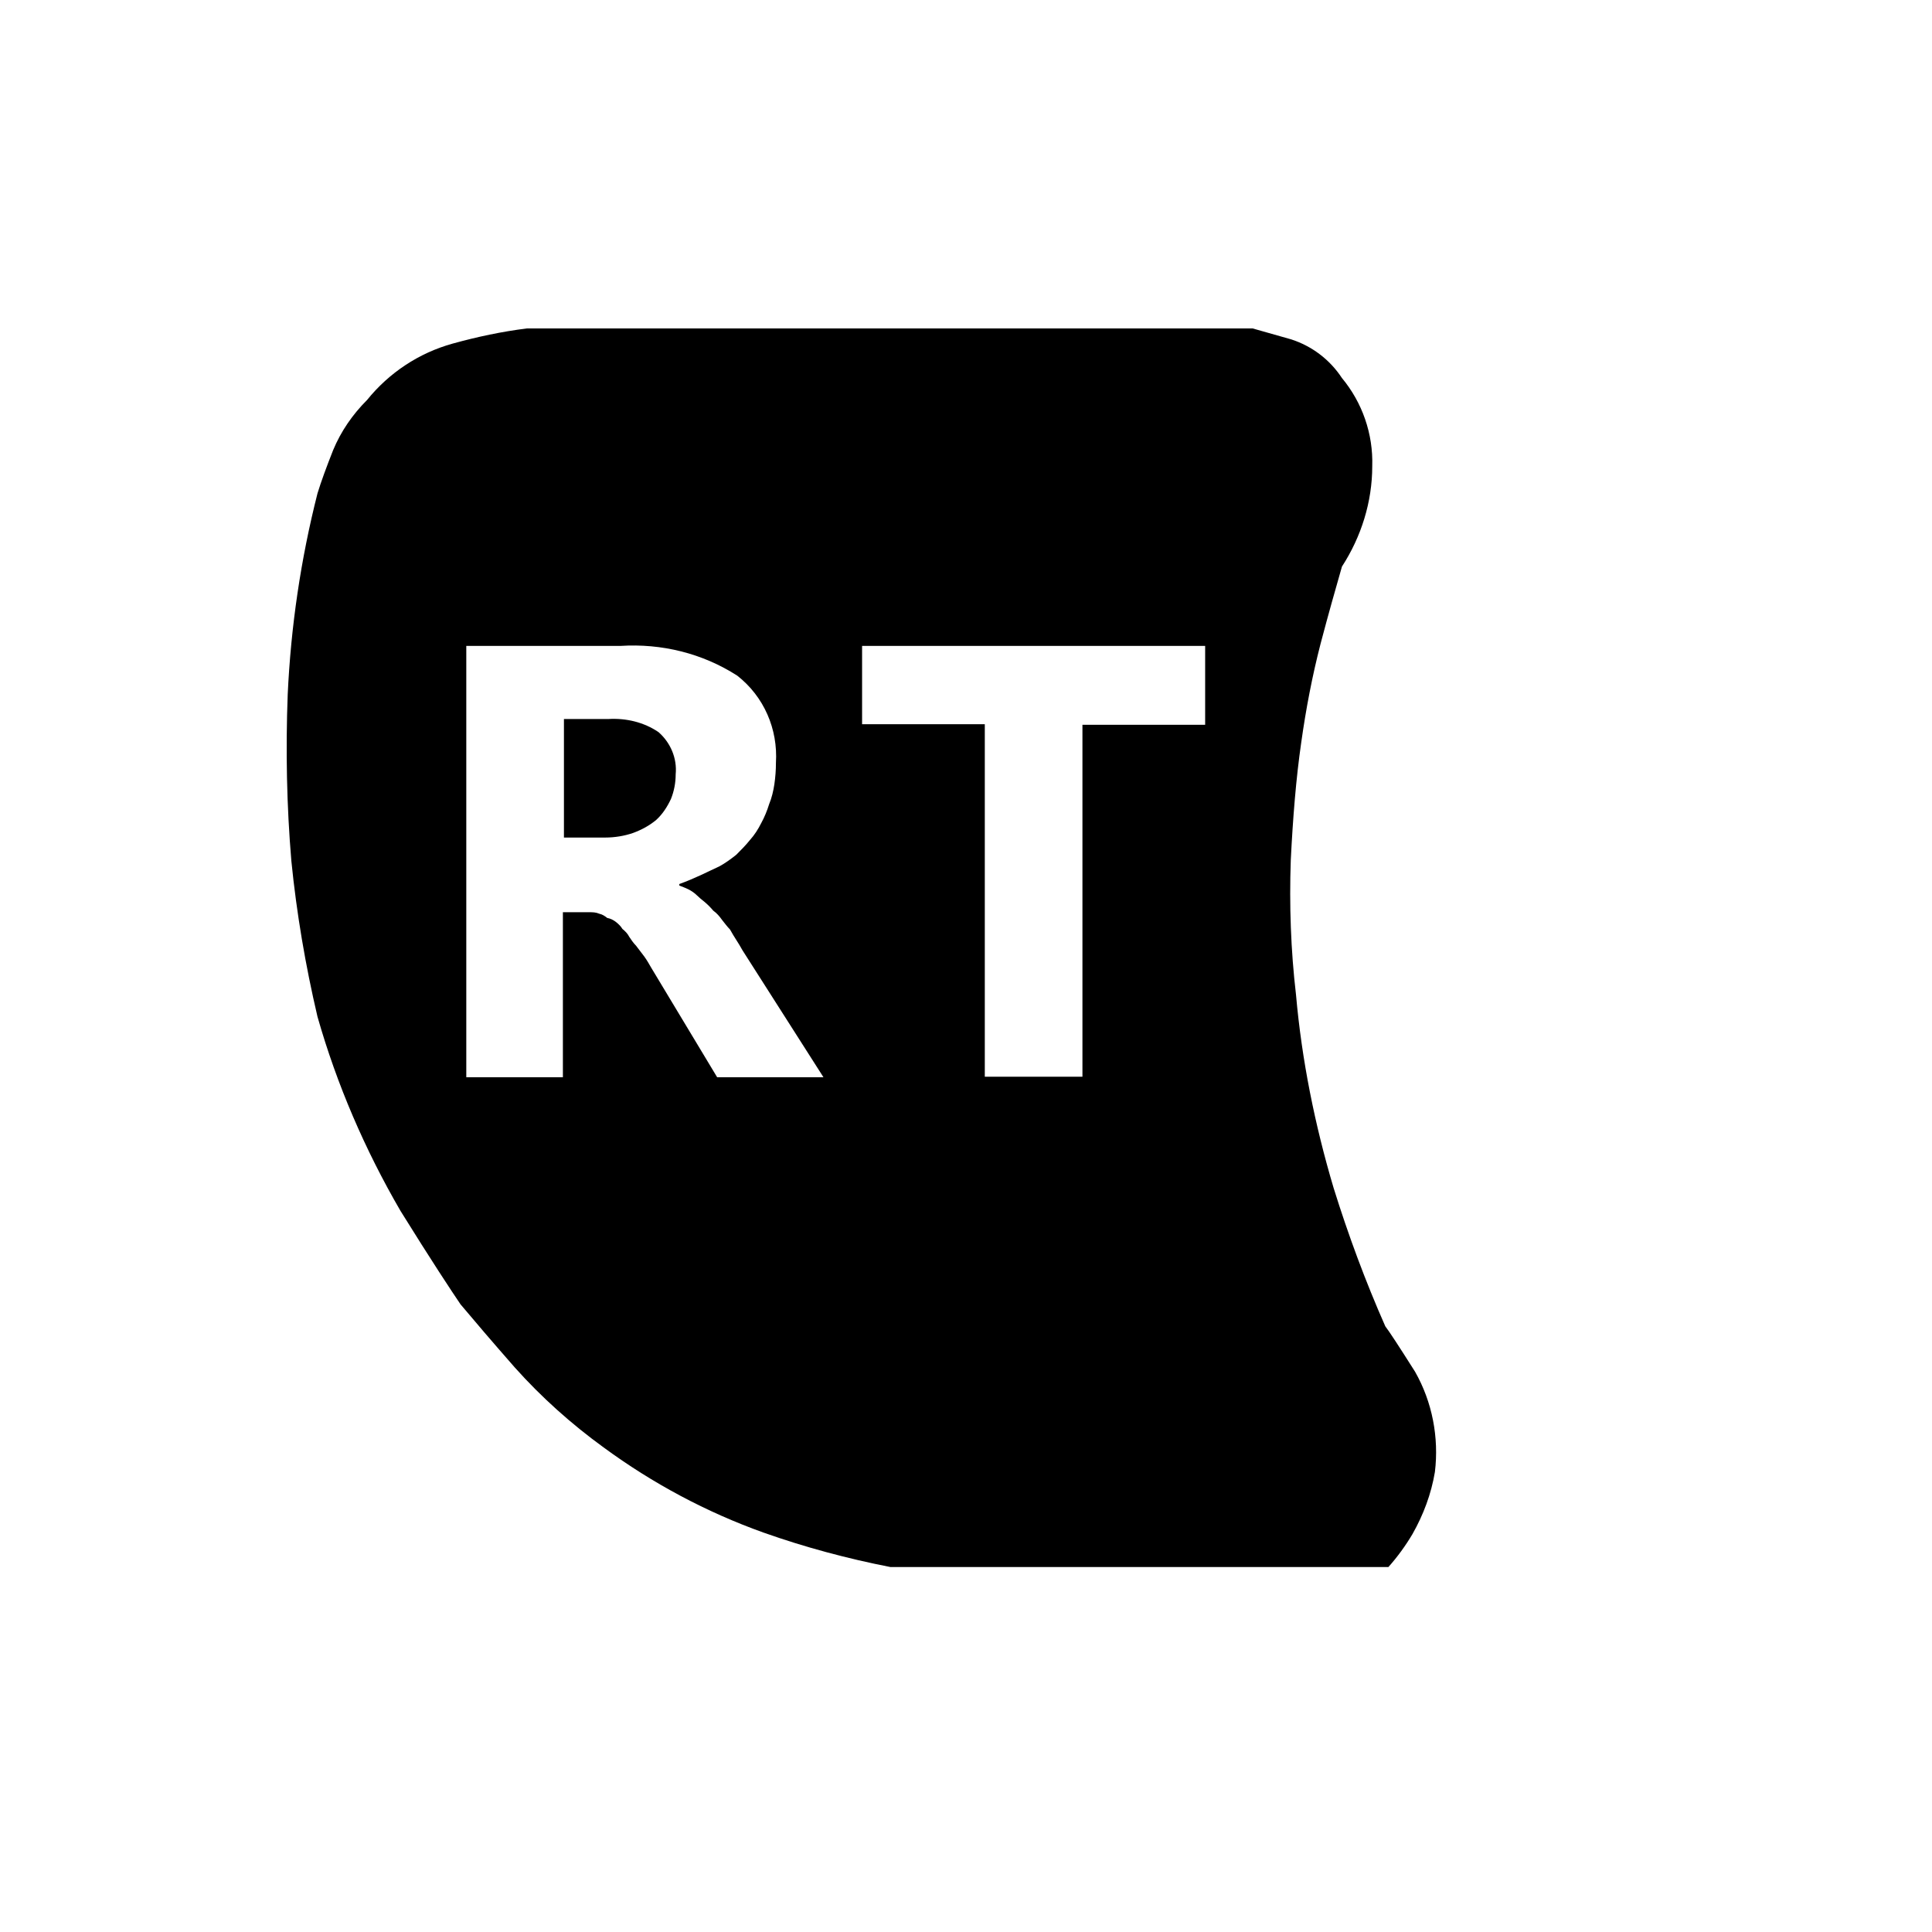
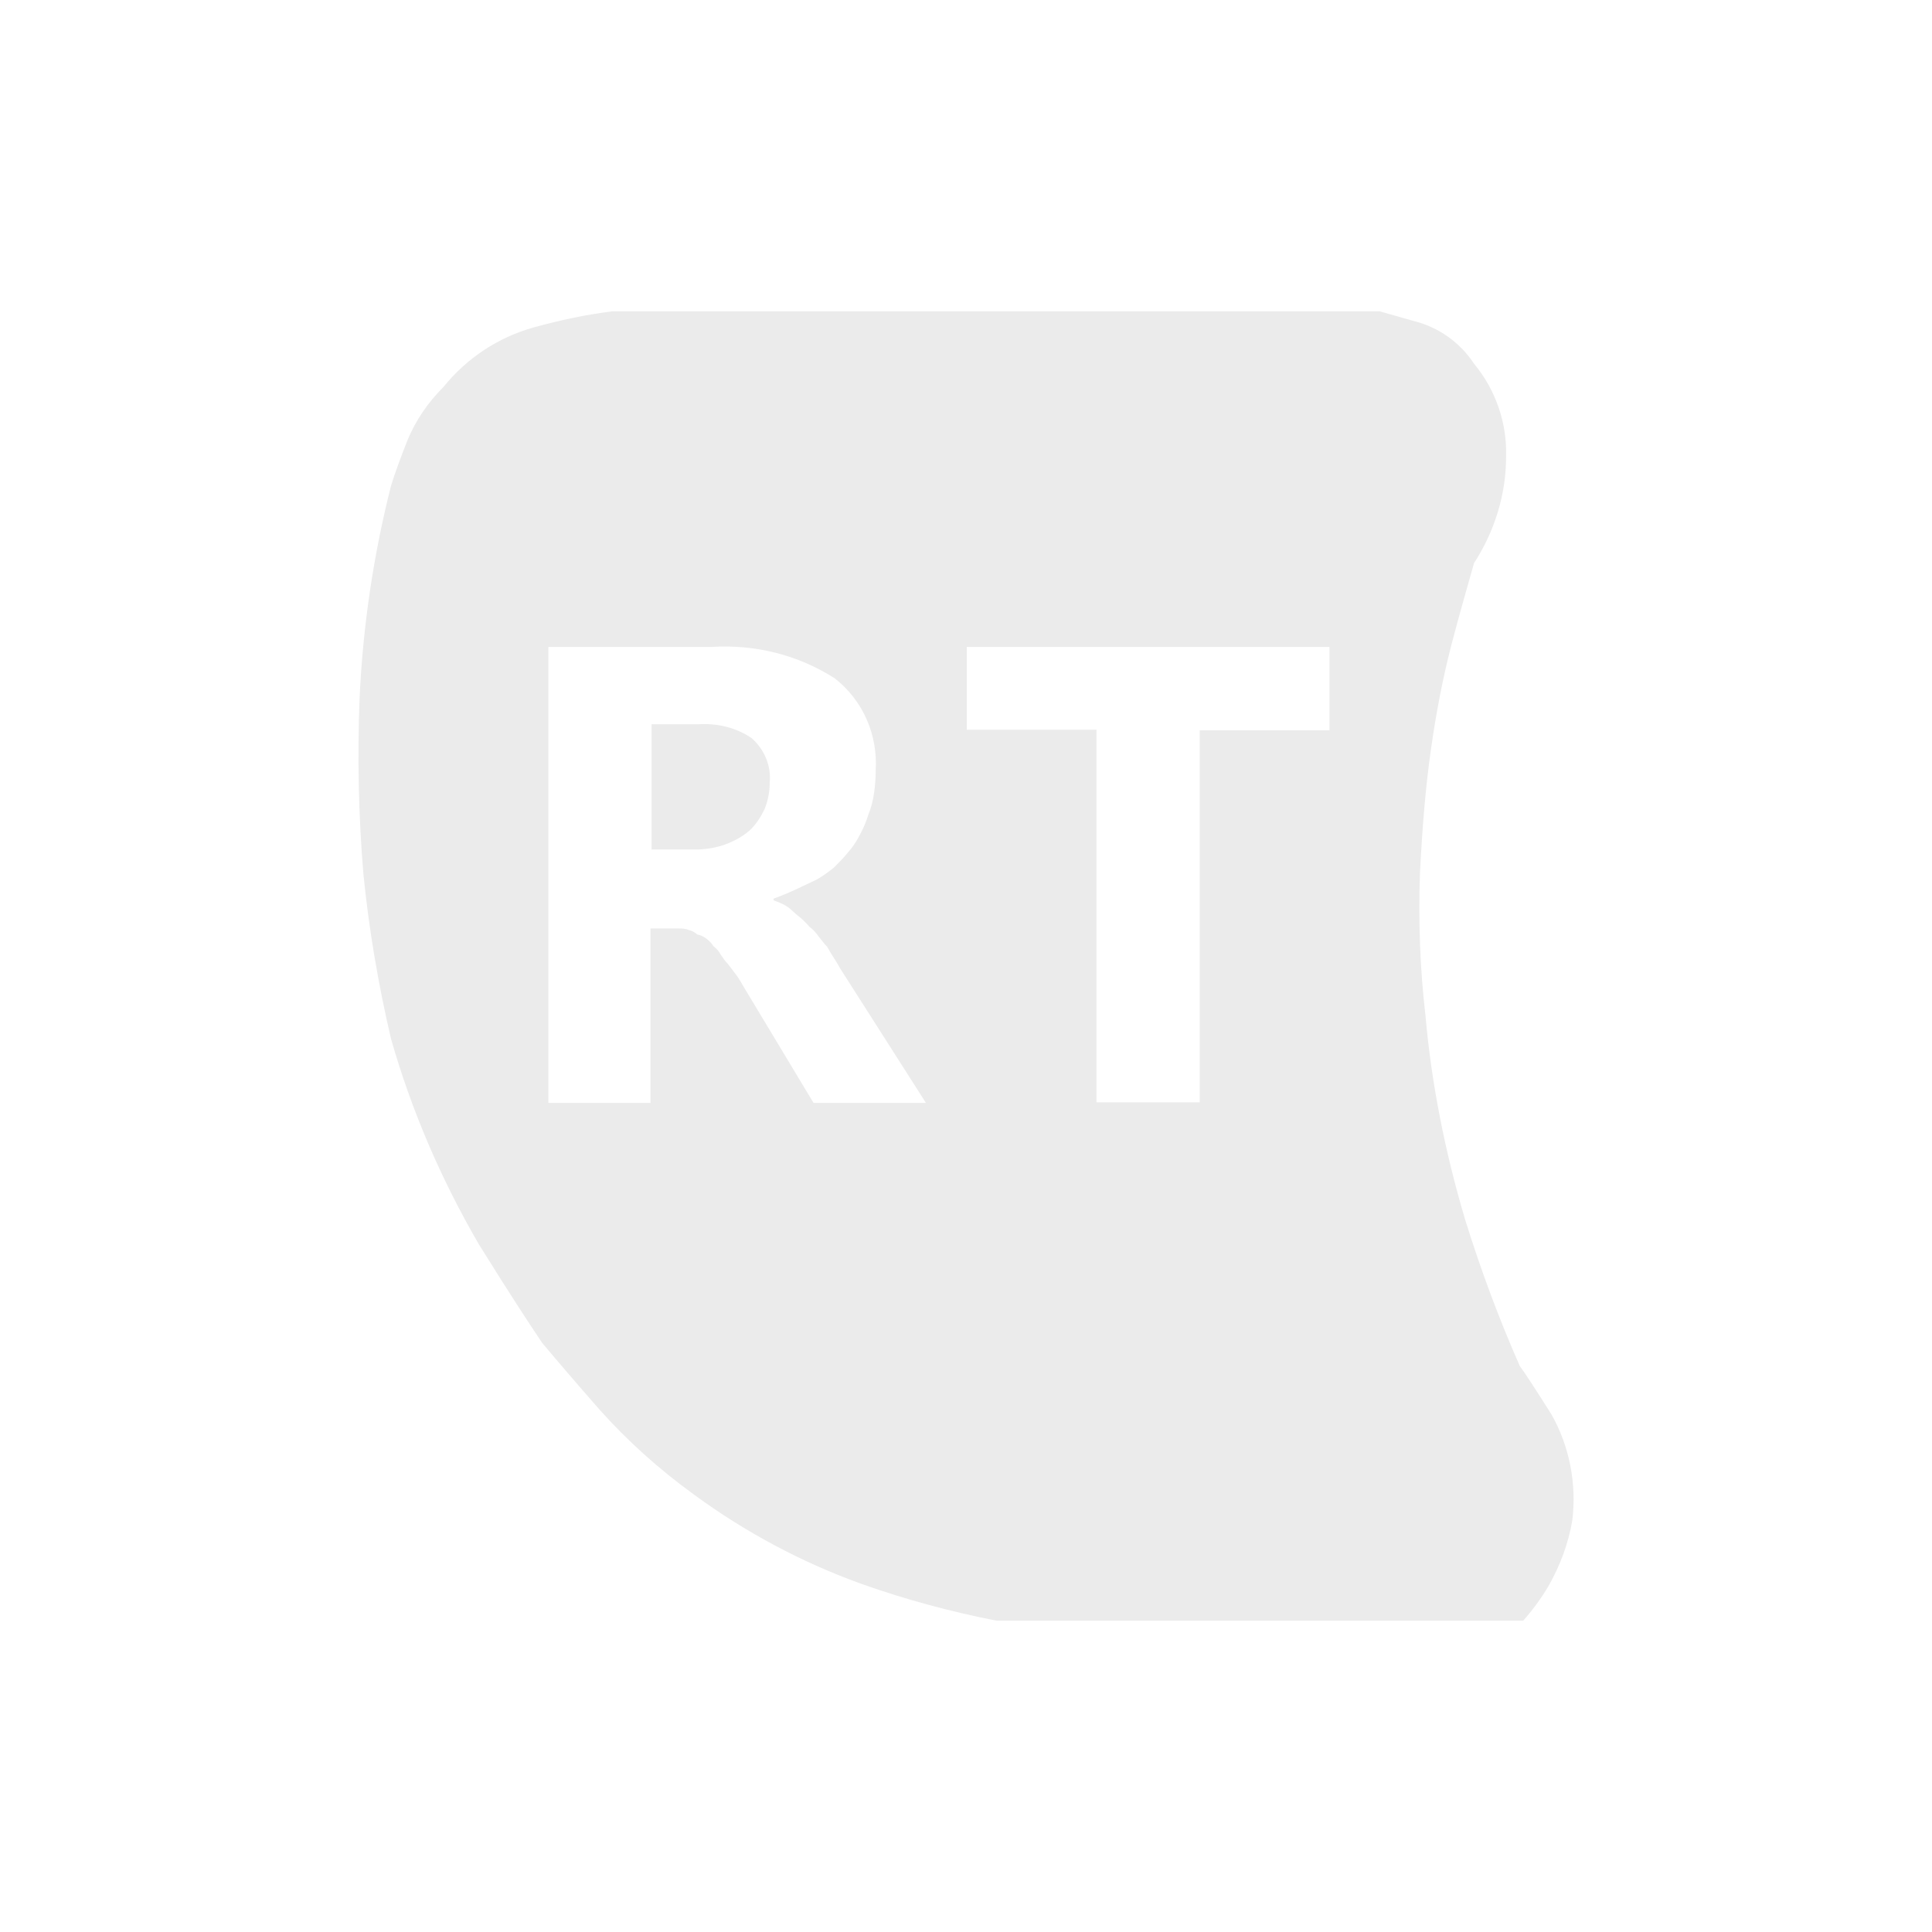
- <svg xmlns="http://www.w3.org/2000/svg" width="37" height="37" viewBox="0 0 37 37" fill="none">
-   <path d="M27.1 26.27C27.43 26.85 27.56 27.53 27.48 28.19C27.41 28.61 27.26 29.01 27.05 29.38C26.92 29.6 26.76 29.82 26.59 30.01H17.05C16.23 29.85 15.41 29.63 14.62 29.35C13.53 28.96 12.5 28.41 11.56 27.72C10.94 27.27 10.37 26.76 9.86 26.19C9.43 25.7 9.08 25.29 8.82 24.98C8.65 24.73 8.26 24.14 7.67 23.19C6.99 22.02 6.45 20.77 6.08 19.47C5.85 18.49 5.68 17.49 5.58 16.49C5.49 15.43 5.47 14.36 5.51 13.3C5.57 12 5.76 10.71 6.08 9.45C6.15 9.22 6.25 8.95 6.38 8.62C6.53 8.26 6.75 7.94 7.03 7.66C7.45 7.14 8.02 6.76 8.67 6.58C9.14 6.45 9.61 6.35 10.09 6.29H23.99L24.73 6.5C25.13 6.63 25.47 6.89 25.7 7.24C26.09 7.71 26.3 8.31 26.28 8.93C26.28 9.61 26.07 10.28 25.7 10.85C25.58 11.27 25.44 11.76 25.29 12.33C25.13 12.95 25.01 13.58 24.92 14.22C24.82 14.91 24.76 15.67 24.72 16.47C24.69 17.33 24.72 18.2 24.82 19.05C24.93 20.3 25.18 21.54 25.54 22.75C25.82 23.65 26.15 24.54 26.53 25.4C26.6 25.49 26.79 25.78 27.1 26.27ZM13.71 20.63H15.77L14.22 18.2C14.18 18.13 14.14 18.06 14.1 18C14.06 17.94 14.02 17.87 13.98 17.8C13.92 17.74 13.88 17.68 13.83 17.62C13.78 17.55 13.73 17.49 13.66 17.44C13.61 17.38 13.55 17.32 13.49 17.27C13.44 17.23 13.39 17.19 13.35 17.15C13.3 17.1 13.24 17.06 13.18 17.03C13.12 17 13.06 16.98 13.01 16.96V16.93C13.15 16.88 13.29 16.82 13.42 16.76C13.55 16.7 13.67 16.64 13.78 16.59C13.89 16.53 14 16.45 14.1 16.37C14.19 16.28 14.28 16.19 14.36 16.09C14.45 15.99 14.52 15.88 14.58 15.76C14.64 15.65 14.69 15.53 14.73 15.4C14.78 15.28 14.81 15.15 14.83 15.02C14.85 14.88 14.86 14.75 14.86 14.61C14.9 13.96 14.63 13.34 14.12 12.94C13.45 12.51 12.67 12.32 11.88 12.37H8.93V20.63H10.78V17.47H11.28C11.35 17.47 11.41 17.47 11.48 17.5C11.53 17.51 11.58 17.54 11.63 17.58C11.69 17.59 11.75 17.62 11.8 17.66C11.85 17.7 11.89 17.74 11.92 17.79C11.97 17.83 12.02 17.88 12.05 17.94C12.09 18 12.13 18.06 12.18 18.11L12.34 18.32C12.39 18.39 12.43 18.46 12.47 18.53L13.74 20.64L13.71 20.63ZM11.65 13.77C11.99 13.75 12.33 13.83 12.61 14.02C12.84 14.22 12.97 14.52 12.94 14.83C12.94 14.99 12.91 15.15 12.85 15.3C12.78 15.45 12.69 15.59 12.57 15.7C12.44 15.81 12.29 15.89 12.13 15.95C11.96 16.01 11.77 16.04 11.59 16.04H10.8V13.77H11.64H11.65ZM23.07 12.37H16.51V13.87H18.86V20.62H20.73V13.88H23.08V12.37H23.07Z" fill="black" />
+ <svg xmlns="http://www.w3.org/2000/svg" width="35" height="35" viewBox="0 0 35 35" fill="none">
+   <path d="M28.104 25.62C28.434 26.2 28.564 26.88 28.484 27.54C28.414 27.96 28.264 28.36 28.054 28.73C27.924 28.95 27.764 29.17 27.594 29.36H18.054C17.234 29.2 16.414 28.98 15.624 28.7C14.534 28.31 13.504 27.76 12.564 27.07C11.944 26.62 11.374 26.11 10.864 25.54C10.434 25.05 10.084 24.64 9.824 24.33C9.654 24.08 9.264 23.49 8.674 22.54C7.994 21.37 7.454 20.12 7.084 18.82C6.854 17.84 6.684 16.84 6.584 15.84C6.494 14.78 6.474 13.71 6.514 12.65C6.574 11.35 6.764 10.06 7.084 8.8C7.154 8.57 7.254 8.3 7.384 7.97C7.534 7.61 7.754 7.29 8.034 7.01C8.454 6.49 9.024 6.11 9.674 5.93C10.144 5.8 10.614 5.7 11.094 5.64H24.994L25.734 5.85C26.134 5.98 26.474 6.24 26.704 6.59C27.094 7.06 27.304 7.66 27.284 8.28C27.284 8.96 27.074 9.63 26.704 10.2C26.584 10.62 26.444 11.11 26.294 11.68C26.134 12.3 26.014 12.93 25.924 13.57C25.824 14.26 25.764 15.02 25.724 15.82C25.694 16.68 25.724 17.55 25.824 18.4C25.934 19.65 26.184 20.89 26.544 22.1C26.824 23 27.154 23.89 27.534 24.75C27.604 24.84 27.794 25.13 28.104 25.62ZM14.714 19.98H16.774L15.224 17.55C15.184 17.48 15.144 17.41 15.104 17.35C15.064 17.29 15.024 17.22 14.984 17.15C14.924 17.09 14.884 17.03 14.834 16.97C14.784 16.9 14.734 16.84 14.664 16.79C14.614 16.73 14.554 16.67 14.494 16.62C14.444 16.58 14.394 16.54 14.354 16.5C14.304 16.45 14.244 16.41 14.184 16.38C14.124 16.35 14.064 16.33 14.014 16.31V16.28C14.154 16.23 14.294 16.17 14.424 16.11C14.554 16.05 14.674 15.99 14.784 15.94C14.894 15.88 15.004 15.8 15.104 15.72C15.194 15.63 15.284 15.54 15.364 15.44C15.454 15.34 15.524 15.23 15.584 15.11C15.644 15 15.694 14.88 15.734 14.75C15.784 14.63 15.814 14.5 15.834 14.37C15.854 14.23 15.864 14.1 15.864 13.96C15.904 13.31 15.634 12.69 15.124 12.29C14.454 11.86 13.674 11.67 12.884 11.72H9.934V19.98H11.784V16.82H12.284C12.354 16.82 12.414 16.82 12.484 16.85C12.534 16.86 12.584 16.89 12.634 16.93C12.694 16.94 12.754 16.97 12.804 17.01C12.854 17.05 12.894 17.09 12.924 17.14C12.974 17.18 13.024 17.23 13.054 17.29C13.094 17.35 13.134 17.41 13.184 17.46L13.344 17.67C13.394 17.74 13.434 17.81 13.474 17.88L14.744 19.99L14.714 19.98ZM12.654 13.12C12.994 13.1 13.334 13.18 13.614 13.37C13.844 13.57 13.974 13.87 13.944 14.18C13.944 14.34 13.914 14.5 13.854 14.65C13.784 14.8 13.694 14.94 13.574 15.05C13.444 15.16 13.294 15.24 13.134 15.3C12.964 15.36 12.774 15.39 12.594 15.39H11.804V13.12H12.644H12.654ZM24.074 11.72H17.514V13.22H19.864V19.97H21.734V13.23H24.084V11.72H24.074Z" fill="#EBEBEB" />
</svg>
